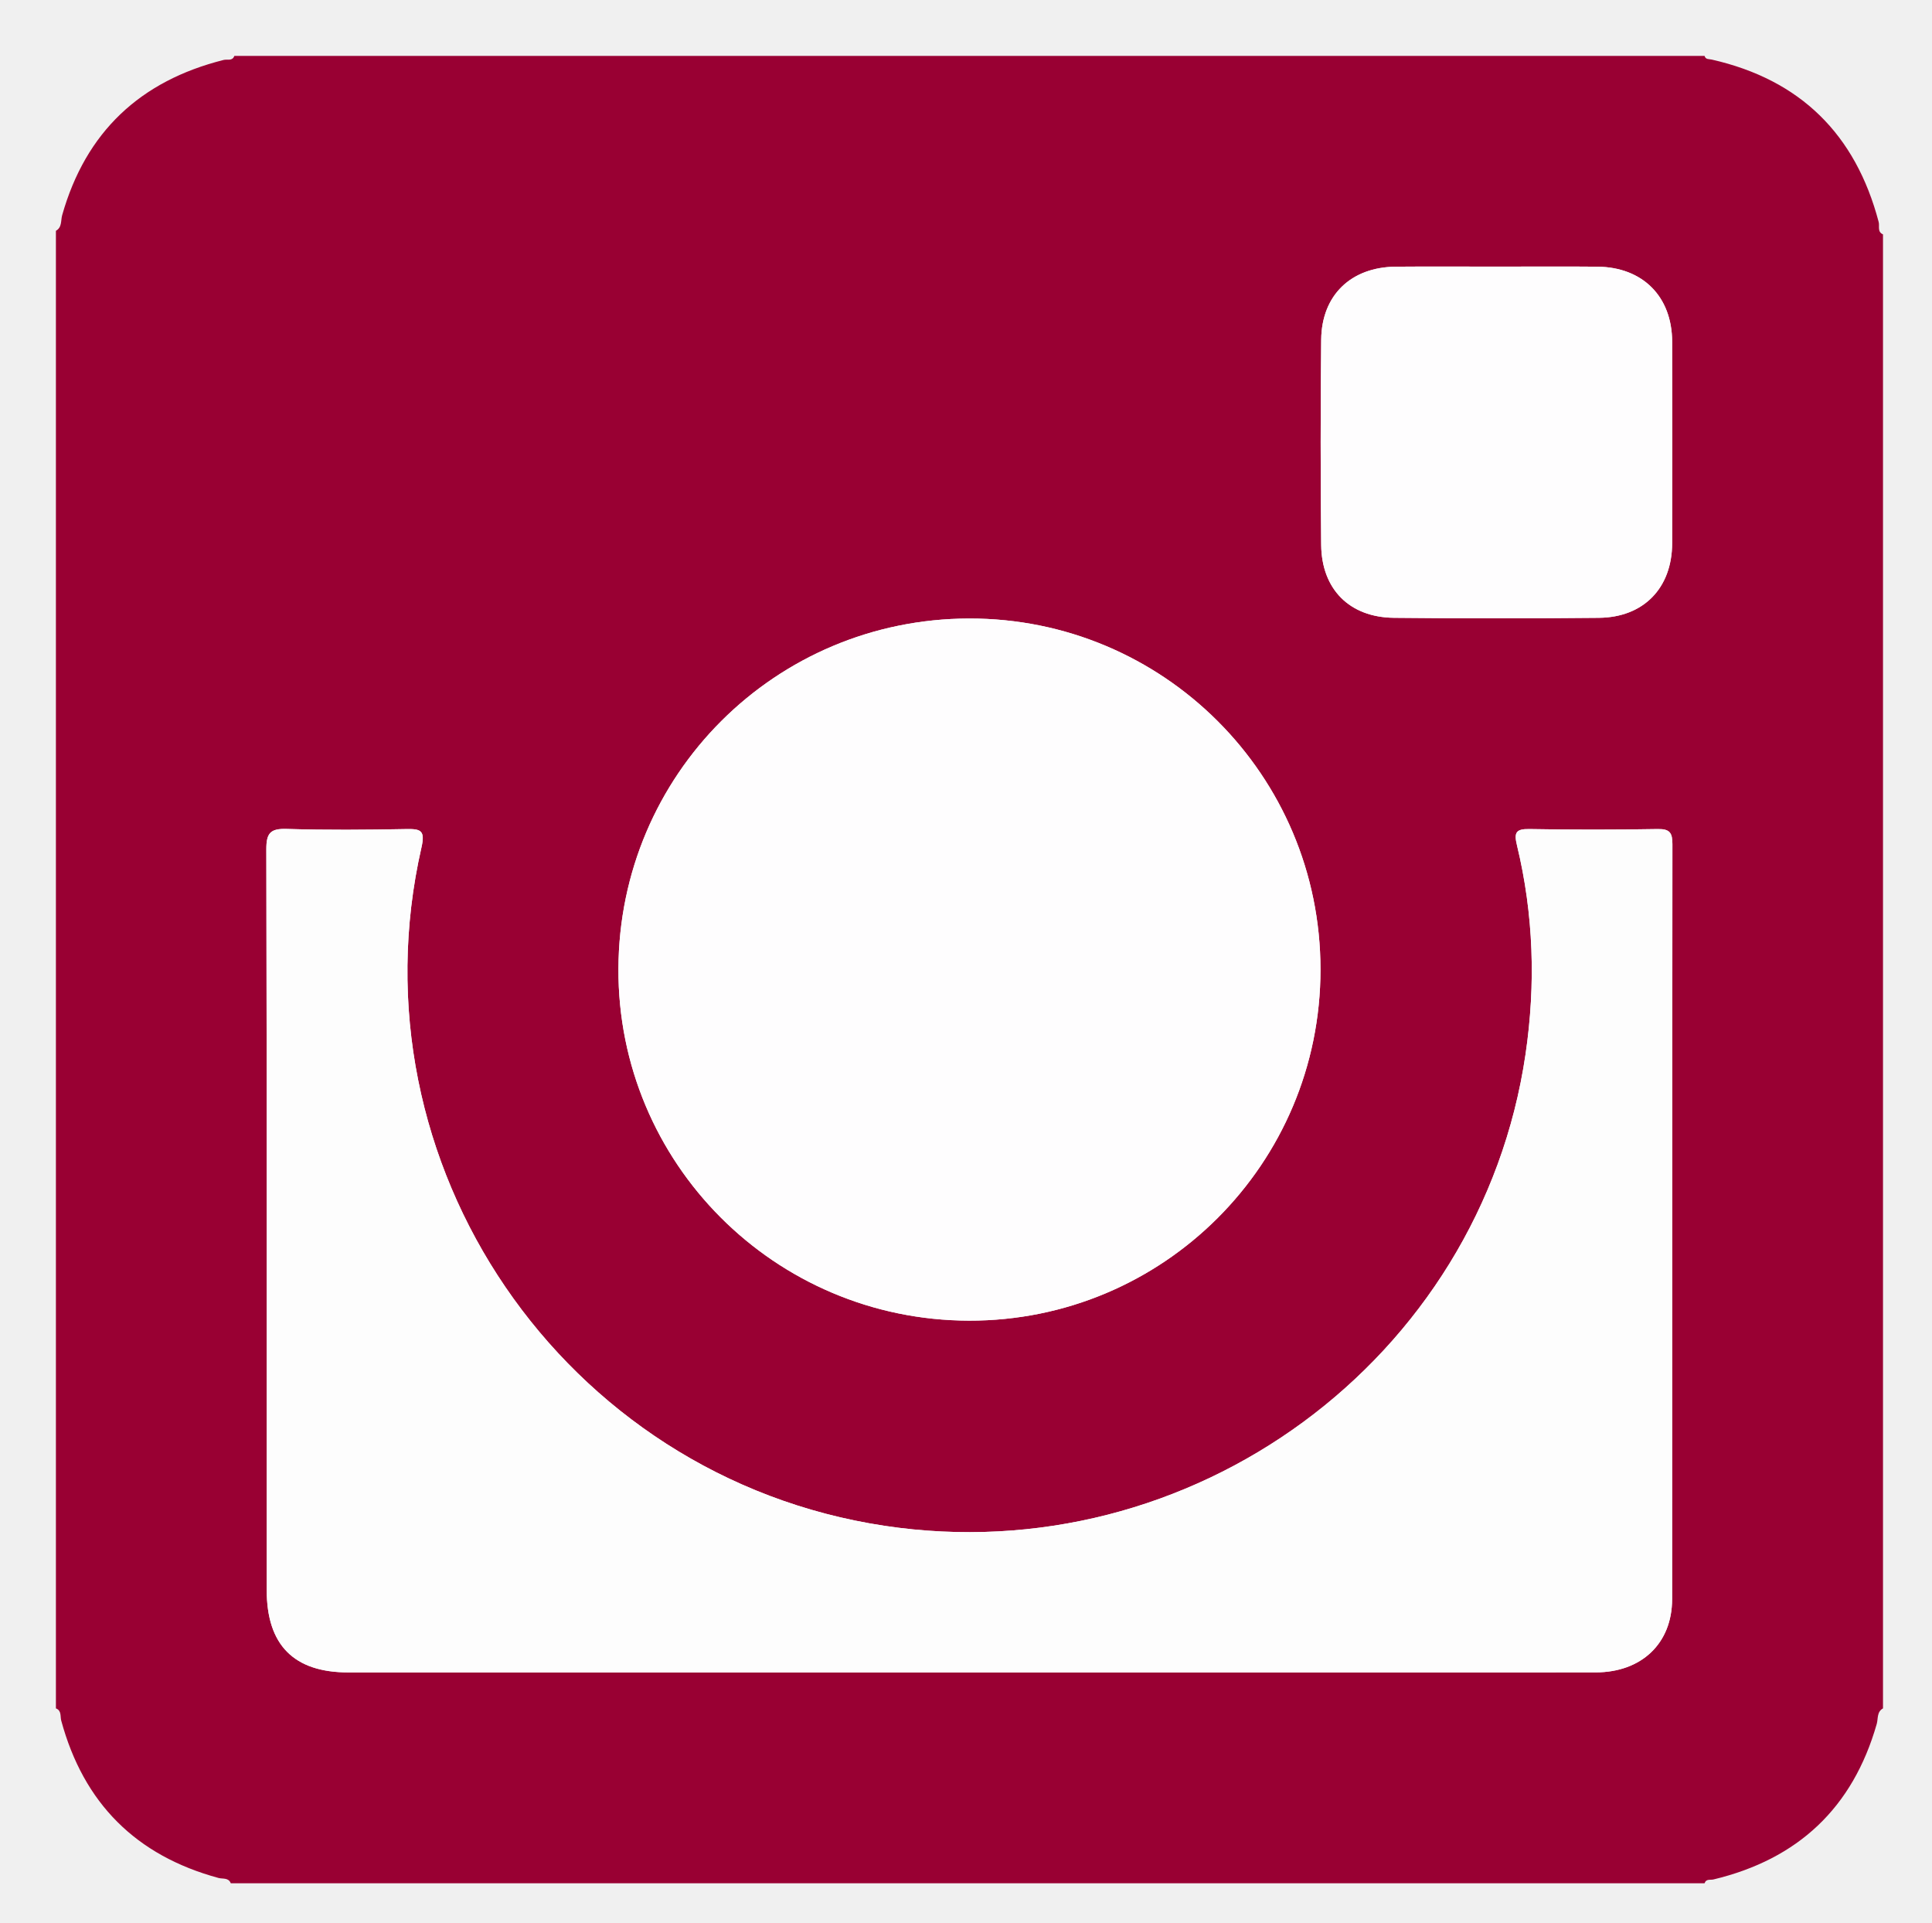
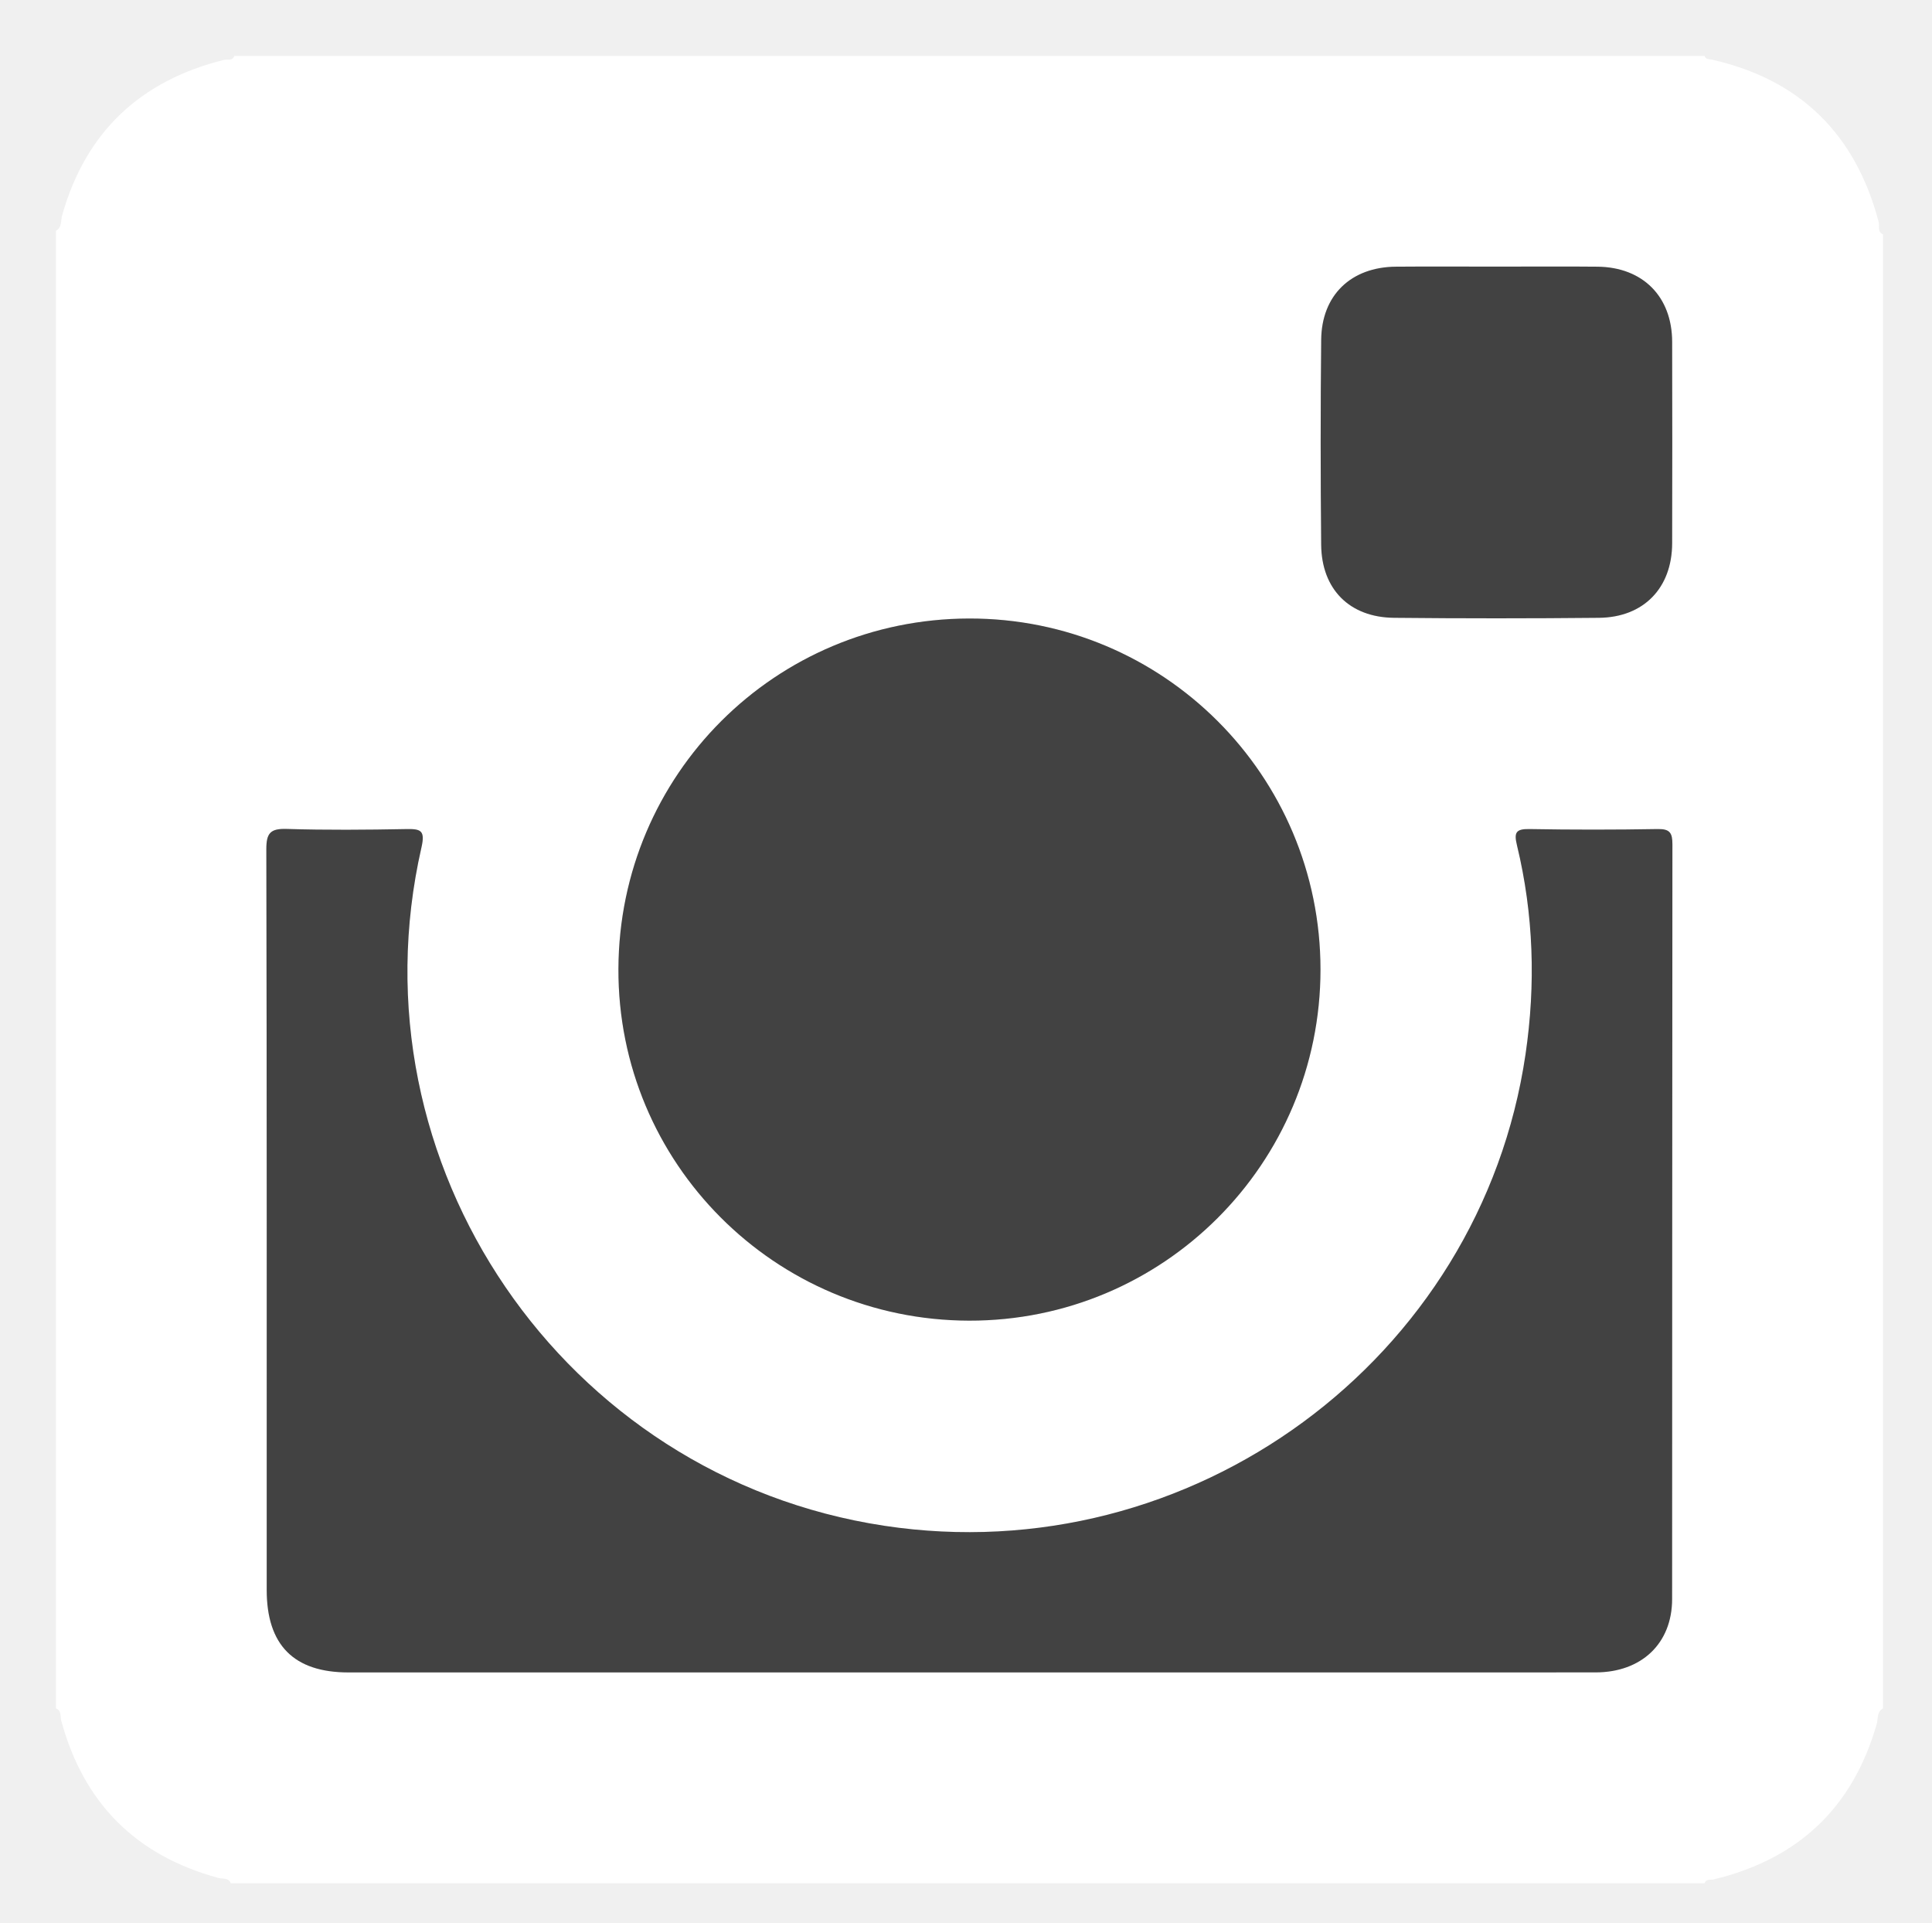
<svg xmlns="http://www.w3.org/2000/svg" version="1.1" id="Layer_1" x="0px" y="0px" width="406px" height="404px" viewBox="0 0 406 404" enable-background="new 0 0 406 404" xml:space="preserve">
  <g>
-     <path class="bg" fill-rule="evenodd" clip-rule="evenodd" fill="#990033" d="M11.75,358.957c0-103.487,0-206.975,0-310.462   c1.319-0.729,1-2.174,1.313-3.278c4.963-17.506,16.399-28.223,33.943-32.624c0.766-0.192,1.823,0.3,2.239-0.844   c102.987,0,205.975,0,308.962,0c0.224,0.794,0.917,0.636,1.493,0.766c18.646,4.227,30.237,15.7,35.093,34.124   c0.231,0.876-0.336,2.075,0.909,2.605c0,103.237,0,206.474,0,309.712c-1.321,0.726-1.002,2.172-1.316,3.273   c-5.037,17.638-16.555,28.42-34.313,32.674c-0.665,0.159-1.551-0.185-1.865,0.798c-103.237,0-206.475,0-309.712,0   c-0.47-1.227-1.694-0.874-2.559-1.108c-17.365-4.705-28.369-15.716-33.073-33.08C12.629,360.649,12.979,359.424,11.75,358.957z    M203.7,351.403c43.867,0,87.734,0.012,131.603-0.009c9.666-0.004,16.079-6.097,16.085-15.396   c0.034-52.866,0.003-105.732,0.063-158.598c0.003-2.357-0.502-3.248-3.062-3.204c-8.996,0.155-17.998,0.163-26.993,0.001   c-2.903-0.052-3.246,0.785-2.605,3.438c3.502,14.501,3.958,29.174,1.79,43.907c-9.444,64.173-70.219,108.817-134.761,99.044   c-67.447-10.214-112.425-76.038-97.248-142.539c0.818-3.584-0.166-3.904-3.212-3.846c-8.37,0.159-16.751,0.23-25.117-0.029   c-3.446-0.107-4.282,0.886-4.274,4.301c0.115,51.866,0.08,103.732,0.081,155.598c0,11.577,5.694,17.33,17.174,17.331   C116.715,351.407,160.208,351.404,203.7,351.403z M277.494,203.711c-0.003-40.828-33.074-73.846-73.872-73.753   c-40.73,0.092-73.497,32.825-73.664,73.587c-0.166,40.757,32.821,73.86,73.685,73.942   C244.433,277.57,277.496,244.54,277.494,203.711z M314.705,56.021c-7.12,0-14.24-0.048-21.36,0.012   c-9.431,0.078-15.606,5.978-15.702,15.353c-0.148,14.363-0.146,28.73-0.003,43.094c0.092,9.333,5.962,15.231,15.282,15.33   c14.363,0.151,28.729,0.145,43.093,0.002c9.402-0.092,15.355-6.284,15.379-15.66c0.038-14.115,0.037-28.23,0-42.345   c-0.023-9.497-6.179-15.68-15.704-15.772C328.695,55.966,321.7,56.021,314.705,56.021z" />
-     <path class="fg" fill-rule="evenodd" clip-rule="evenodd" fill="#FDFDFD" d="M203.7,351.404c-43.493,0-86.985,0.003-130.478-0.002   c-11.48-0.001-17.174-5.754-17.174-17.331c-0.001-51.866,0.035-103.732-0.081-155.598c-0.008-3.416,0.828-4.408,4.274-4.301   c8.366,0.259,16.747,0.188,25.117,0.029c3.047-0.058,4.031,0.262,3.212,3.846c-15.177,66.5,29.801,132.325,97.248,142.539   c64.542,9.773,125.317-34.871,134.761-99.044c2.168-14.732,1.712-29.406-1.79-43.907c-0.641-2.652-0.298-3.49,2.605-3.438   c8.995,0.161,17.997,0.154,26.993-0.001c2.56-0.044,3.064,0.847,3.062,3.204c-0.06,52.865-0.028,105.731-0.063,158.598   c-0.006,9.3-6.419,15.393-16.085,15.396C291.435,351.415,247.567,351.403,203.7,351.404z" />
-     <path class="fg" fill-rule="evenodd" clip-rule="evenodd" fill="#FEFDFE" d="M277.494,203.711c0.002,40.829-33.062,73.859-73.851,73.777   c-40.864-0.082-73.851-33.186-73.685-73.942c0.167-40.762,32.933-73.495,73.664-73.587   C244.42,129.865,277.491,162.884,277.494,203.711z" />
-     <path class="fg" fill-rule="evenodd" clip-rule="evenodd" fill="#FEFDFE" d="M314.705,56.021c6.995,0,13.99-0.055,20.984,0.014   c9.525,0.093,15.681,6.276,15.704,15.772c0.037,14.115,0.038,28.23,0,42.345c-0.023,9.376-5.977,15.568-15.379,15.66   c-14.363,0.142-28.729,0.148-43.093-0.002c-9.32-0.098-15.19-5.996-15.282-15.33c-0.143-14.364-0.146-28.731,0.003-43.094   c0.096-9.375,6.271-15.274,15.702-15.353C300.465,55.974,307.585,56.021,314.705,56.021z" />
+     <path class="bg" fill-rule="evenodd" clip-rule="evenodd" fill="#ffffff" d="M11.75,358.957c0-103.487,0-206.975,0-310.462   c1.319-0.729,1-2.174,1.313-3.278c4.963-17.506,16.399-28.223,33.943-32.624c0.766-0.192,1.823,0.3,2.239-0.844   c102.987,0,205.975,0,308.962,0c0.224,0.794,0.917,0.636,1.493,0.766c18.646,4.227,30.237,15.7,35.093,34.124   c0.231,0.876-0.336,2.075,0.909,2.605c0,103.237,0,206.474,0,309.712c-1.321,0.726-1.002,2.172-1.316,3.273   c-5.037,17.638-16.555,28.42-34.313,32.674c-0.665,0.159-1.551-0.185-1.865,0.798c-103.237,0-206.475,0-309.712,0   c-0.47-1.227-1.694-0.874-2.559-1.108c-17.365-4.705-28.369-15.716-33.073-33.08C12.629,360.649,12.979,359.424,11.75,358.957z    M203.7,351.403c43.867,0,87.734,0.012,131.603-0.009c9.666-0.004,16.079-6.097,16.085-15.396   c0.034-52.866,0.003-105.732,0.063-158.598c0.003-2.357-0.502-3.248-3.062-3.204c-8.996,0.155-17.998,0.163-26.993,0.001   c-2.903-0.052-3.246,0.785-2.605,3.438c3.502,14.501,3.958,29.174,1.79,43.907c-9.444,64.173-70.219,108.817-134.761,99.044   c-67.447-10.214-112.425-76.038-97.248-142.539c0.818-3.584-0.166-3.904-3.212-3.846c-8.37,0.159-16.751,0.23-25.117-0.029   c-3.446-0.107-4.282,0.886-4.274,4.301c0.115,51.866,0.08,103.732,0.081,155.598c0,11.577,5.694,17.33,17.174,17.331   C116.715,351.407,160.208,351.404,203.7,351.403z M277.494,203.711c-0.003-40.828-33.074-73.846-73.872-73.753   c-40.73,0.092-73.497,32.825-73.664,73.587c-0.166,40.757,32.821,73.86,73.685,73.942   C244.433,277.57,277.496,244.54,277.494,203.711z M314.705,56.021c-7.12,0-14.24-0.048-21.36,0.012   c-9.431,0.078-15.606,5.978-15.702,15.353c-0.148,14.363-0.146,28.73-0.003,43.094c0.092,9.333,5.962,15.231,15.282,15.33   c14.363,0.151,28.729,0.145,43.093,0.002c9.402-0.092,15.355-6.284,15.379-15.66c0.038-14.115,0.037-28.23,0-42.345   c-0.023-9.497-6.179-15.68-15.704-15.772C328.695,55.966,321.7,56.021,314.705,56.021z" />
+     <path class="fg" fill-rule="evenodd" clip-rule="evenodd" fill="#424242" d="M203.7,351.404c-43.493,0-86.985,0.003-130.478-0.002   c-11.48-0.001-17.174-5.754-17.174-17.331c-0.001-51.866,0.035-103.732-0.081-155.598c-0.008-3.416,0.828-4.408,4.274-4.301   c8.366,0.259,16.747,0.188,25.117,0.029c3.047-0.058,4.031,0.262,3.212,3.846c-15.177,66.5,29.801,132.325,97.248,142.539   c64.542,9.773,125.317-34.871,134.761-99.044c2.168-14.732,1.712-29.406-1.79-43.907c-0.641-2.652-0.298-3.49,2.605-3.438   c8.995,0.161,17.997,0.154,26.993-0.001c2.56-0.044,3.064,0.847,3.062,3.204c-0.06,52.865-0.028,105.731-0.063,158.598   c-0.006,9.3-6.419,15.393-16.085,15.396C291.435,351.415,247.567,351.403,203.7,351.404z" />
+     <path class="fg" fill-rule="evenodd" clip-rule="evenodd" fill="#424242" d="M277.494,203.711c0.002,40.829-33.062,73.859-73.851,73.777   c-40.864-0.082-73.851-33.186-73.685-73.942c0.167-40.762,32.933-73.495,73.664-73.587   C244.42,129.865,277.491,162.884,277.494,203.711z" />
+     <path class="fg" fill-rule="evenodd" clip-rule="evenodd" fill="#424242" d="M314.705,56.021c6.995,0,13.99-0.055,20.984,0.014   c9.525,0.093,15.681,6.276,15.704,15.772c0.037,14.115,0.038,28.23,0,42.345c-0.023,9.376-5.977,15.568-15.379,15.66   c-14.363,0.142-28.729,0.148-43.093-0.002c-9.32-0.098-15.19-5.996-15.282-15.33c-0.143-14.364-0.146-28.731,0.003-43.094   c0.096-9.375,6.271-15.274,15.702-15.353C300.465,55.974,307.585,56.021,314.705,56.021z" />
  </g>
</svg>
